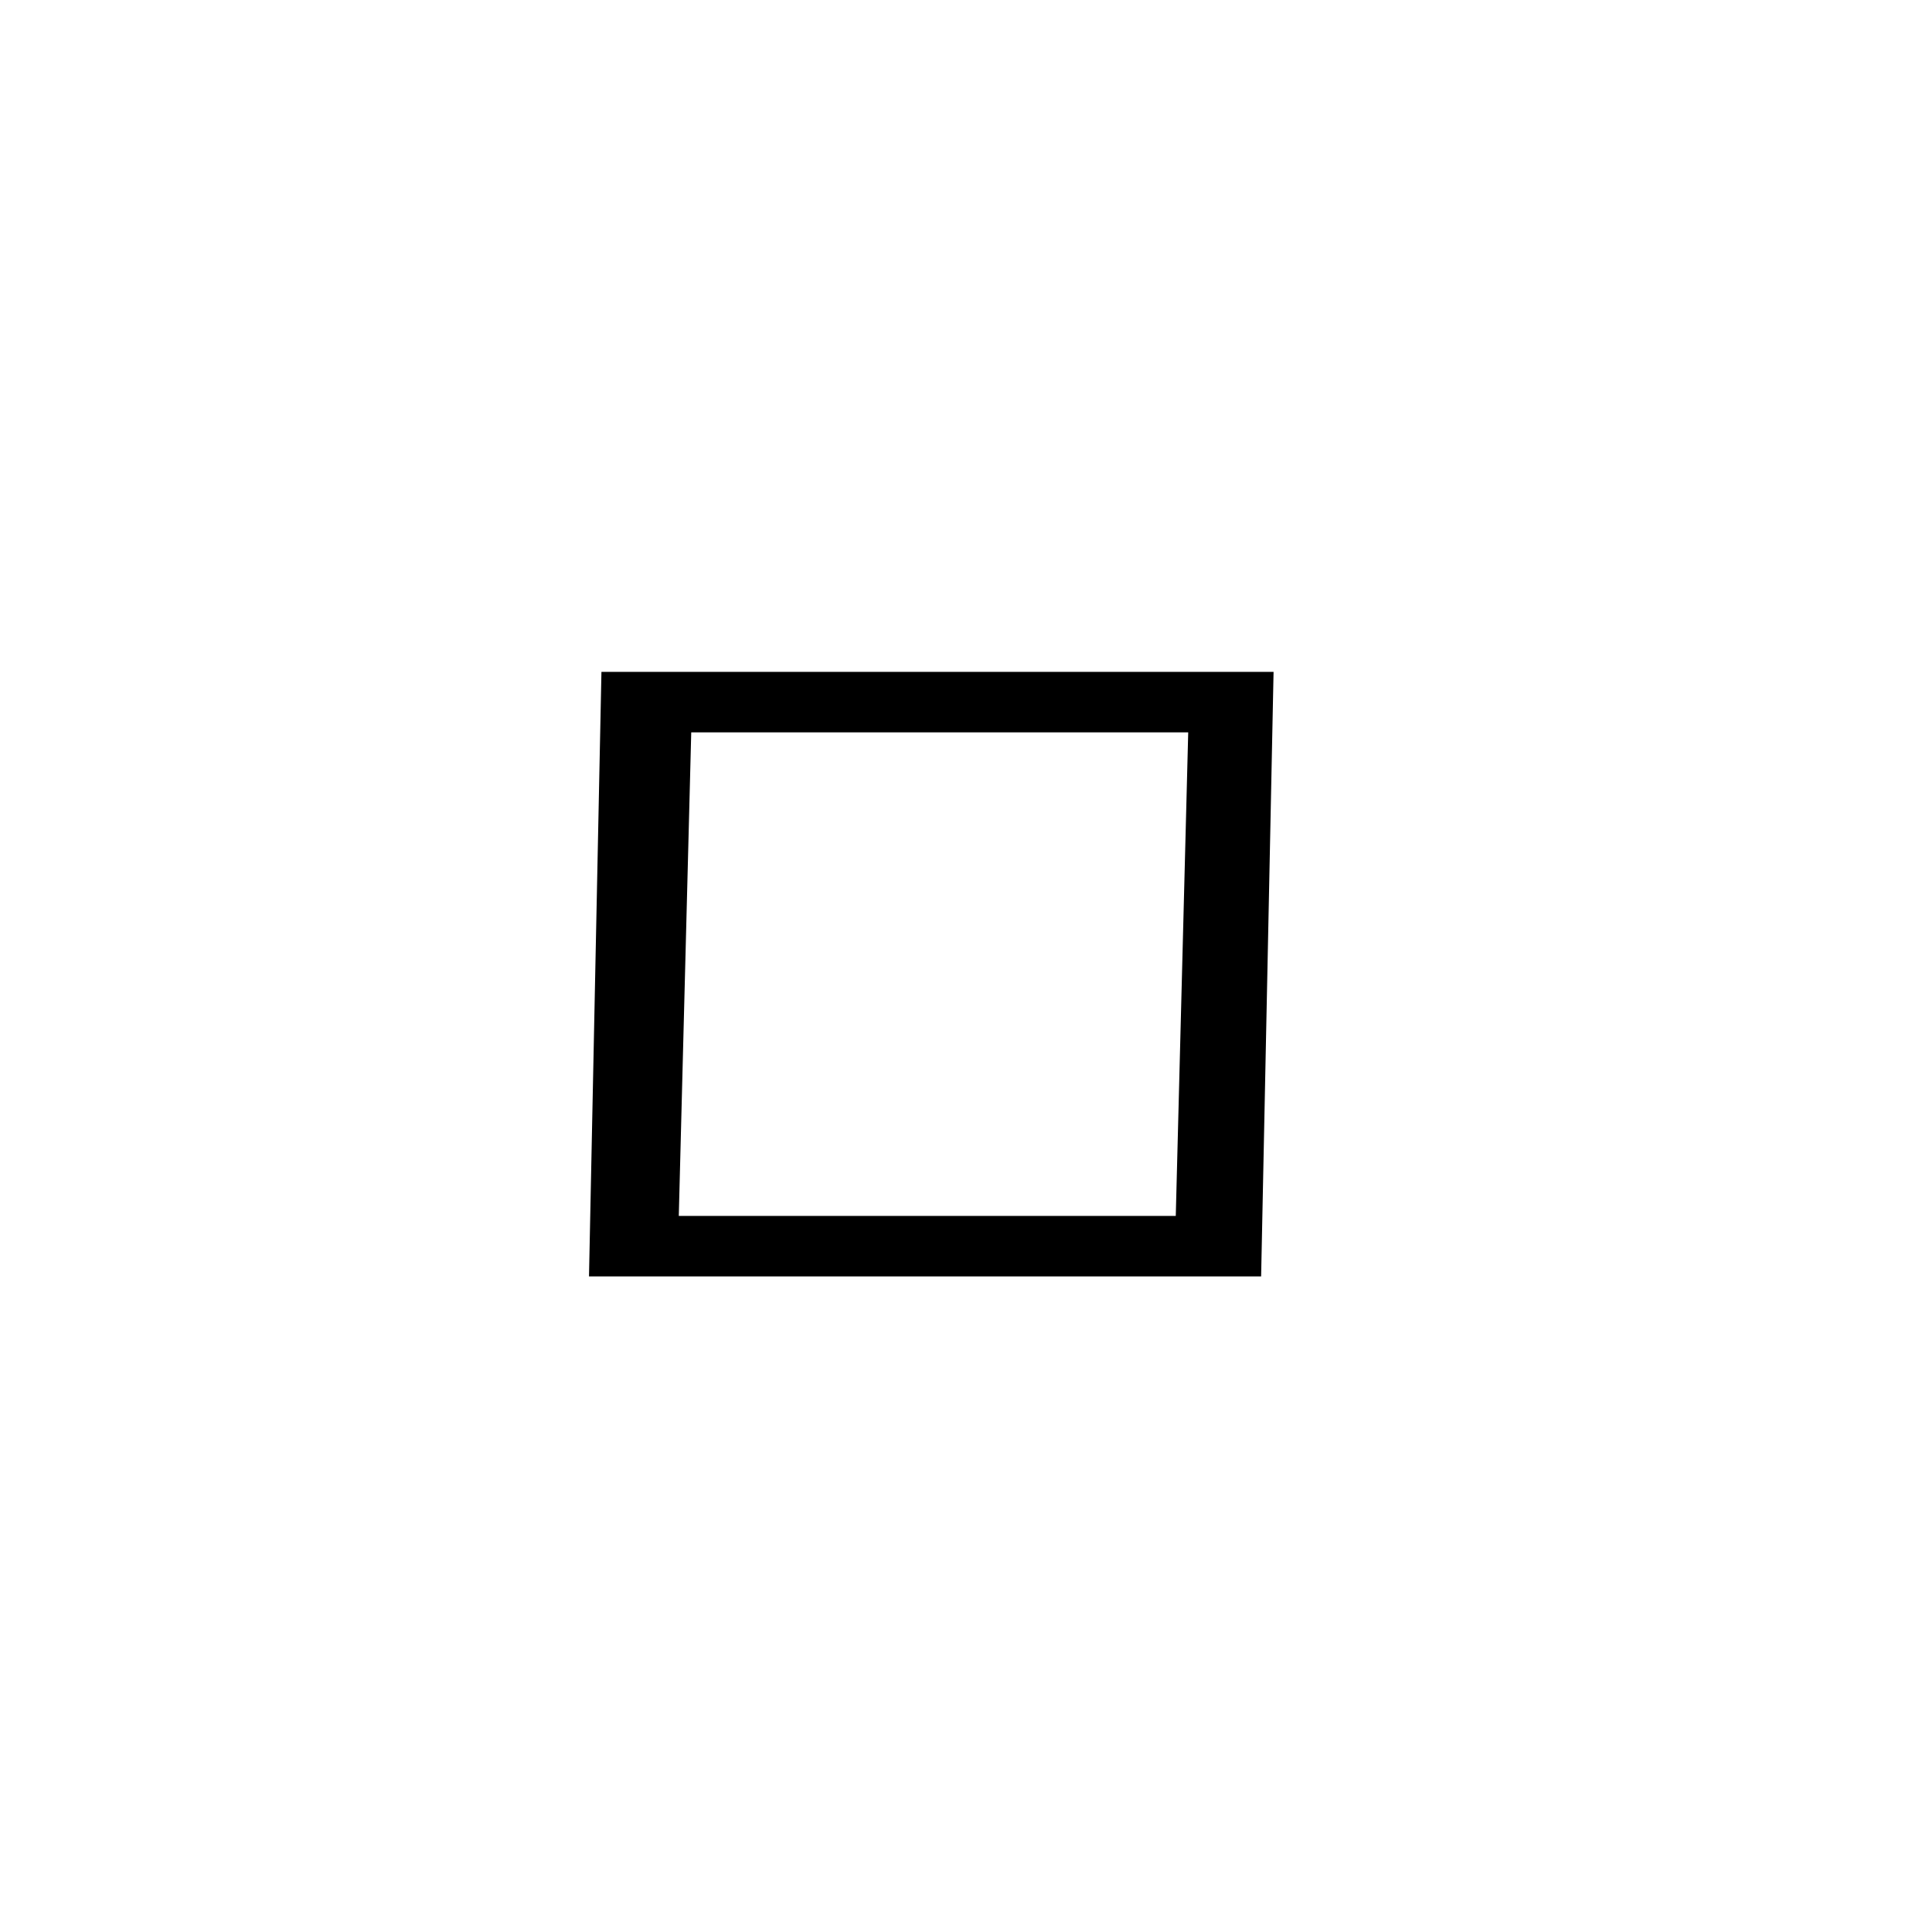
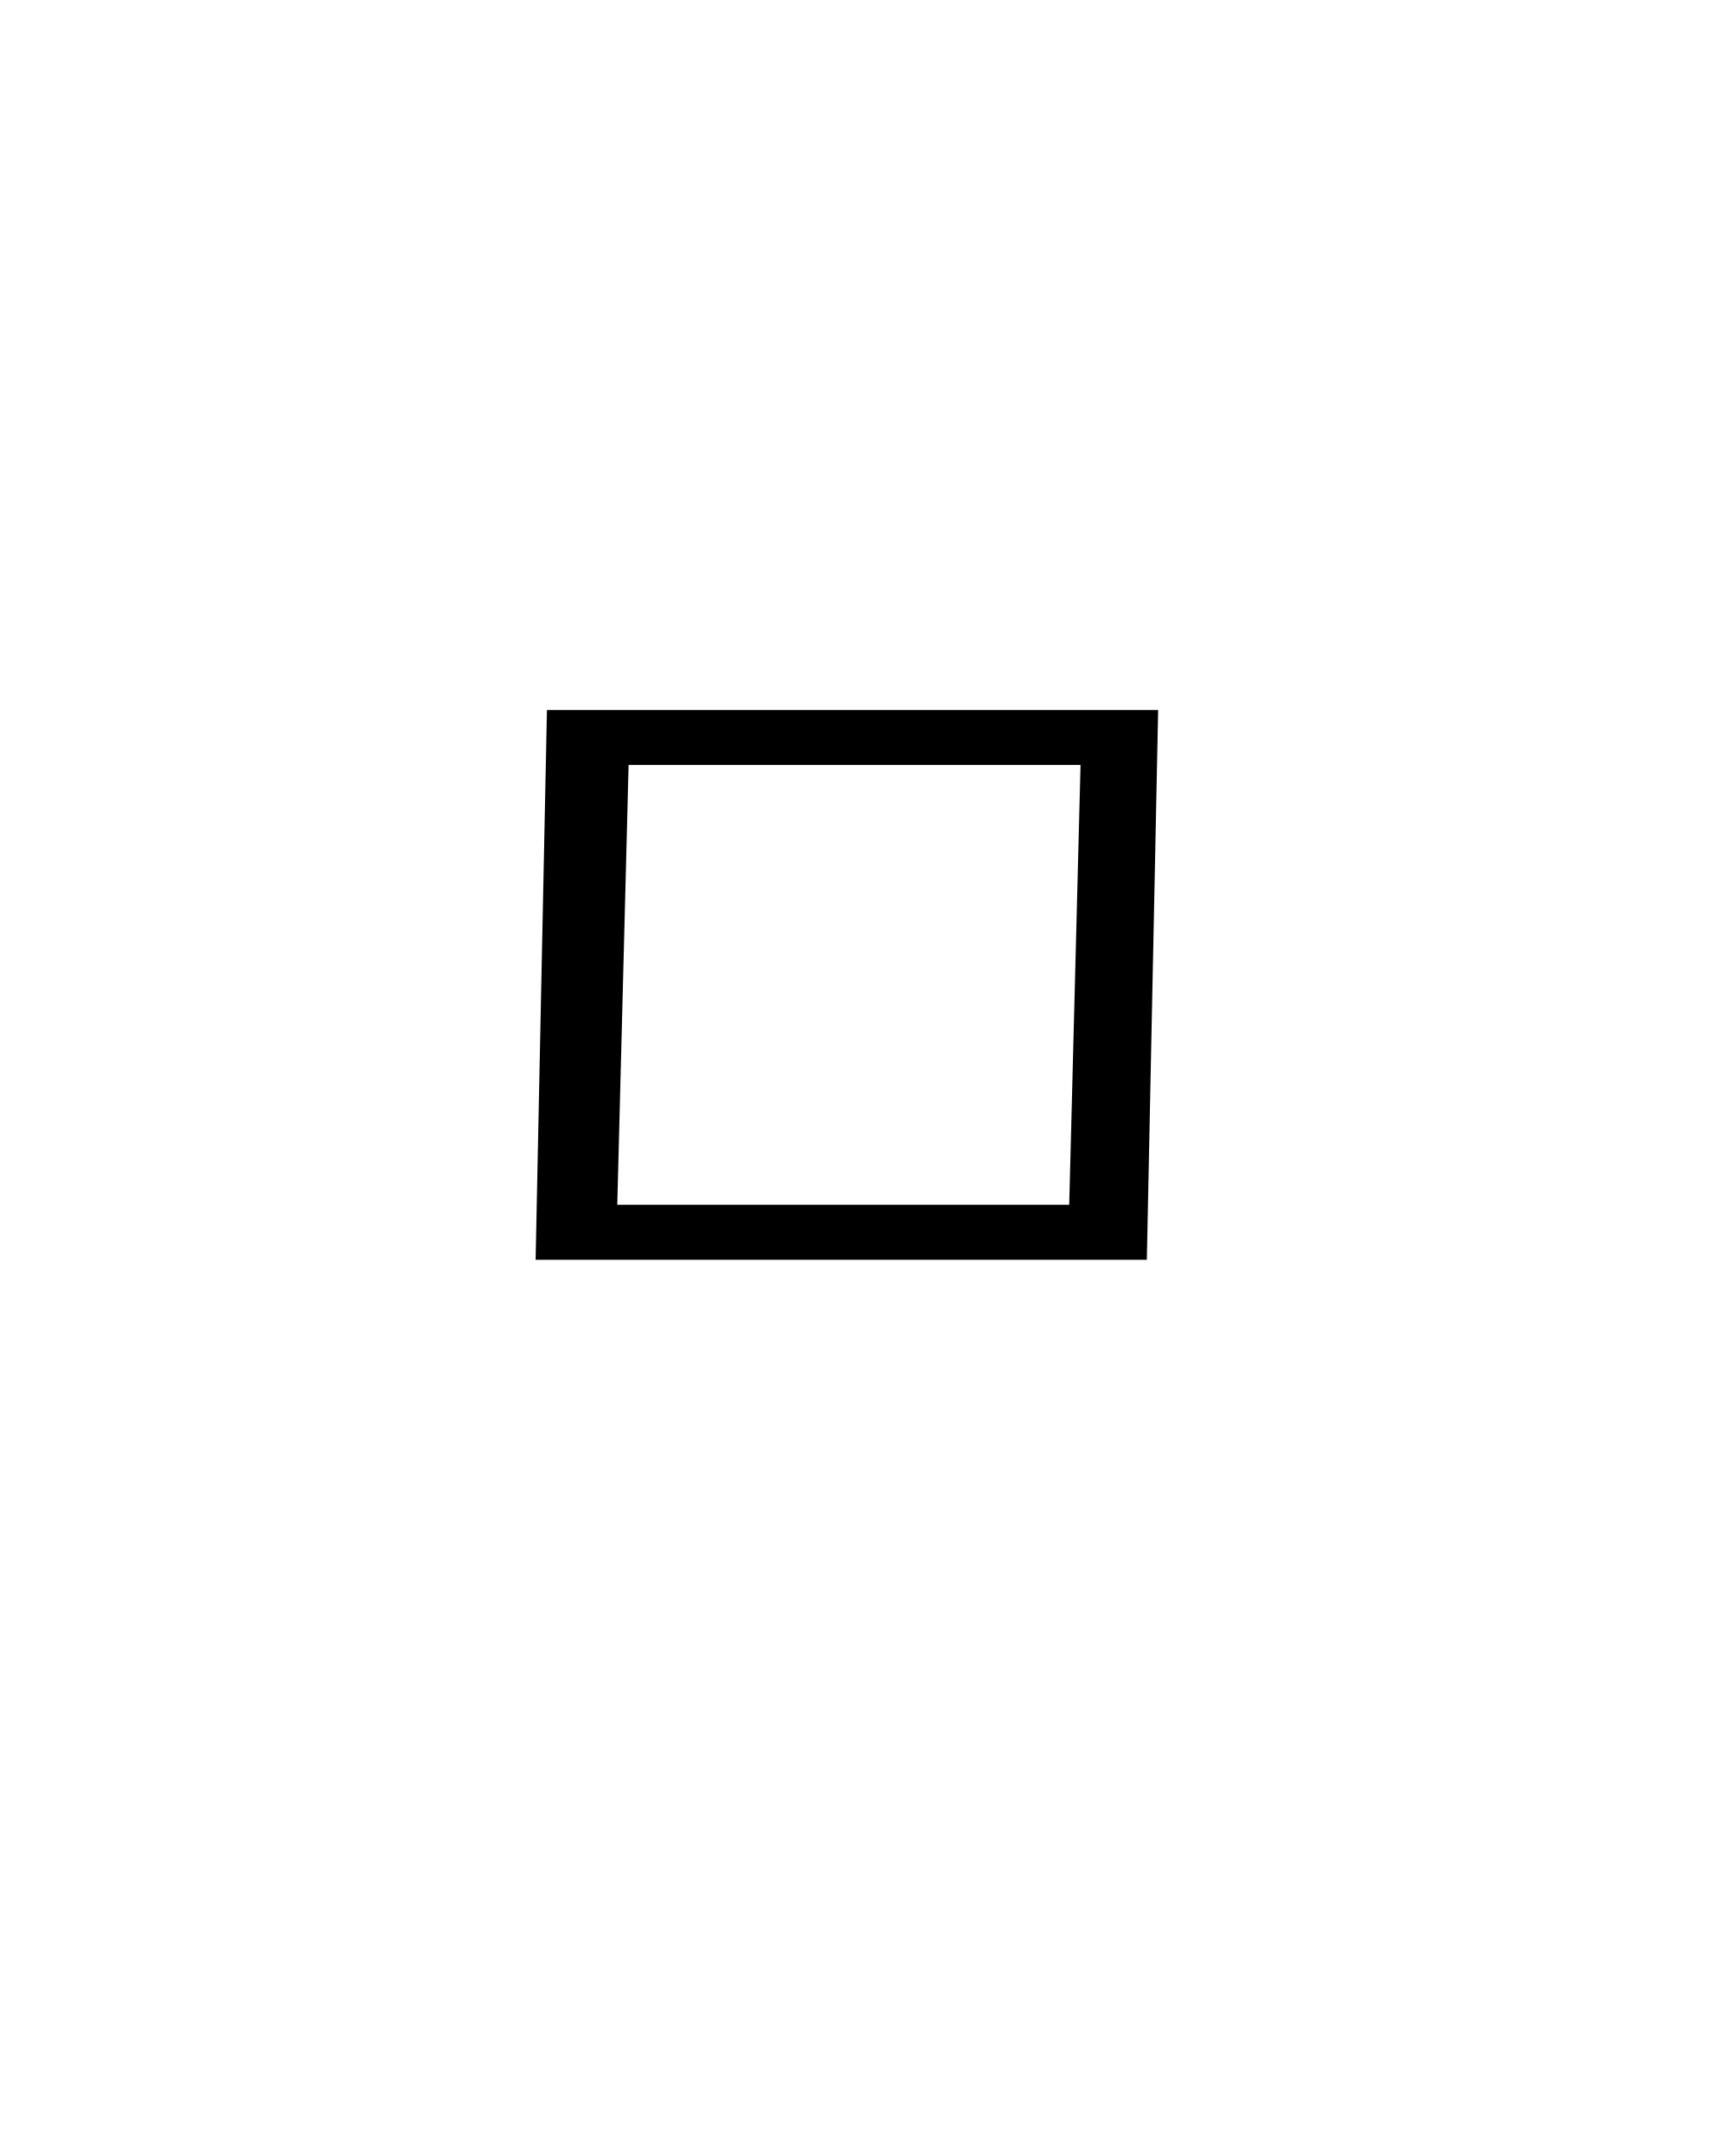
- <svg xmlns="http://www.w3.org/2000/svg" width="324.562mm" height="328.583mm" viewBox="0 0 324.562 328.583" version="1.1" id="svg8">
+ <svg xmlns="http://www.w3.org/2000/svg" width="324.562mm" height="400mm" viewBox="0 0 324.562 400" version="1.1" id="svg8">
  <defs id="defs2" />
-   <g id="layer1" transform="translate(65.39433,31.0265)">
-     <path id="path971" style="opacity:1;vector-effect:none;fill:#000000;fill-opacity:1;fill-rule:evenodd;stroke:none;stroke-width:0.212;stroke-linecap:butt;stroke-linejoin:miter;stroke-miterlimit:4;stroke-dasharray:none;stroke-dashoffset:0;stroke-opacity:1" d="m 52.156,93.525 -2.117,82.248 h 84.515 l 2.117,-82.248 z M 36.886,83.244 H 151.186 l -2.117,102.81 H 34.769 Z" />
+   <g id="layer1" transform="translate(65.39433,102.4436)">
+     <path id="path971" style="opacity:1;vector-effect:none;fill:#000000;fill-opacity:1;fill-rule:evenodd;stroke:none;stroke-width:0.212;stroke-linecap:butt;stroke-linejoin:miter;stroke-miterlimit:4;stroke-dasharray:none;stroke-dashoffset:0;stroke-opacity:1" d="m 52.156,40.608 -2.117,82.248 h 84.515 l 2.117,-82.248 z M 36.886,30.327 H 151.186 l -2.117,102.809 H 34.769 Z" />
  </g>
</svg>
